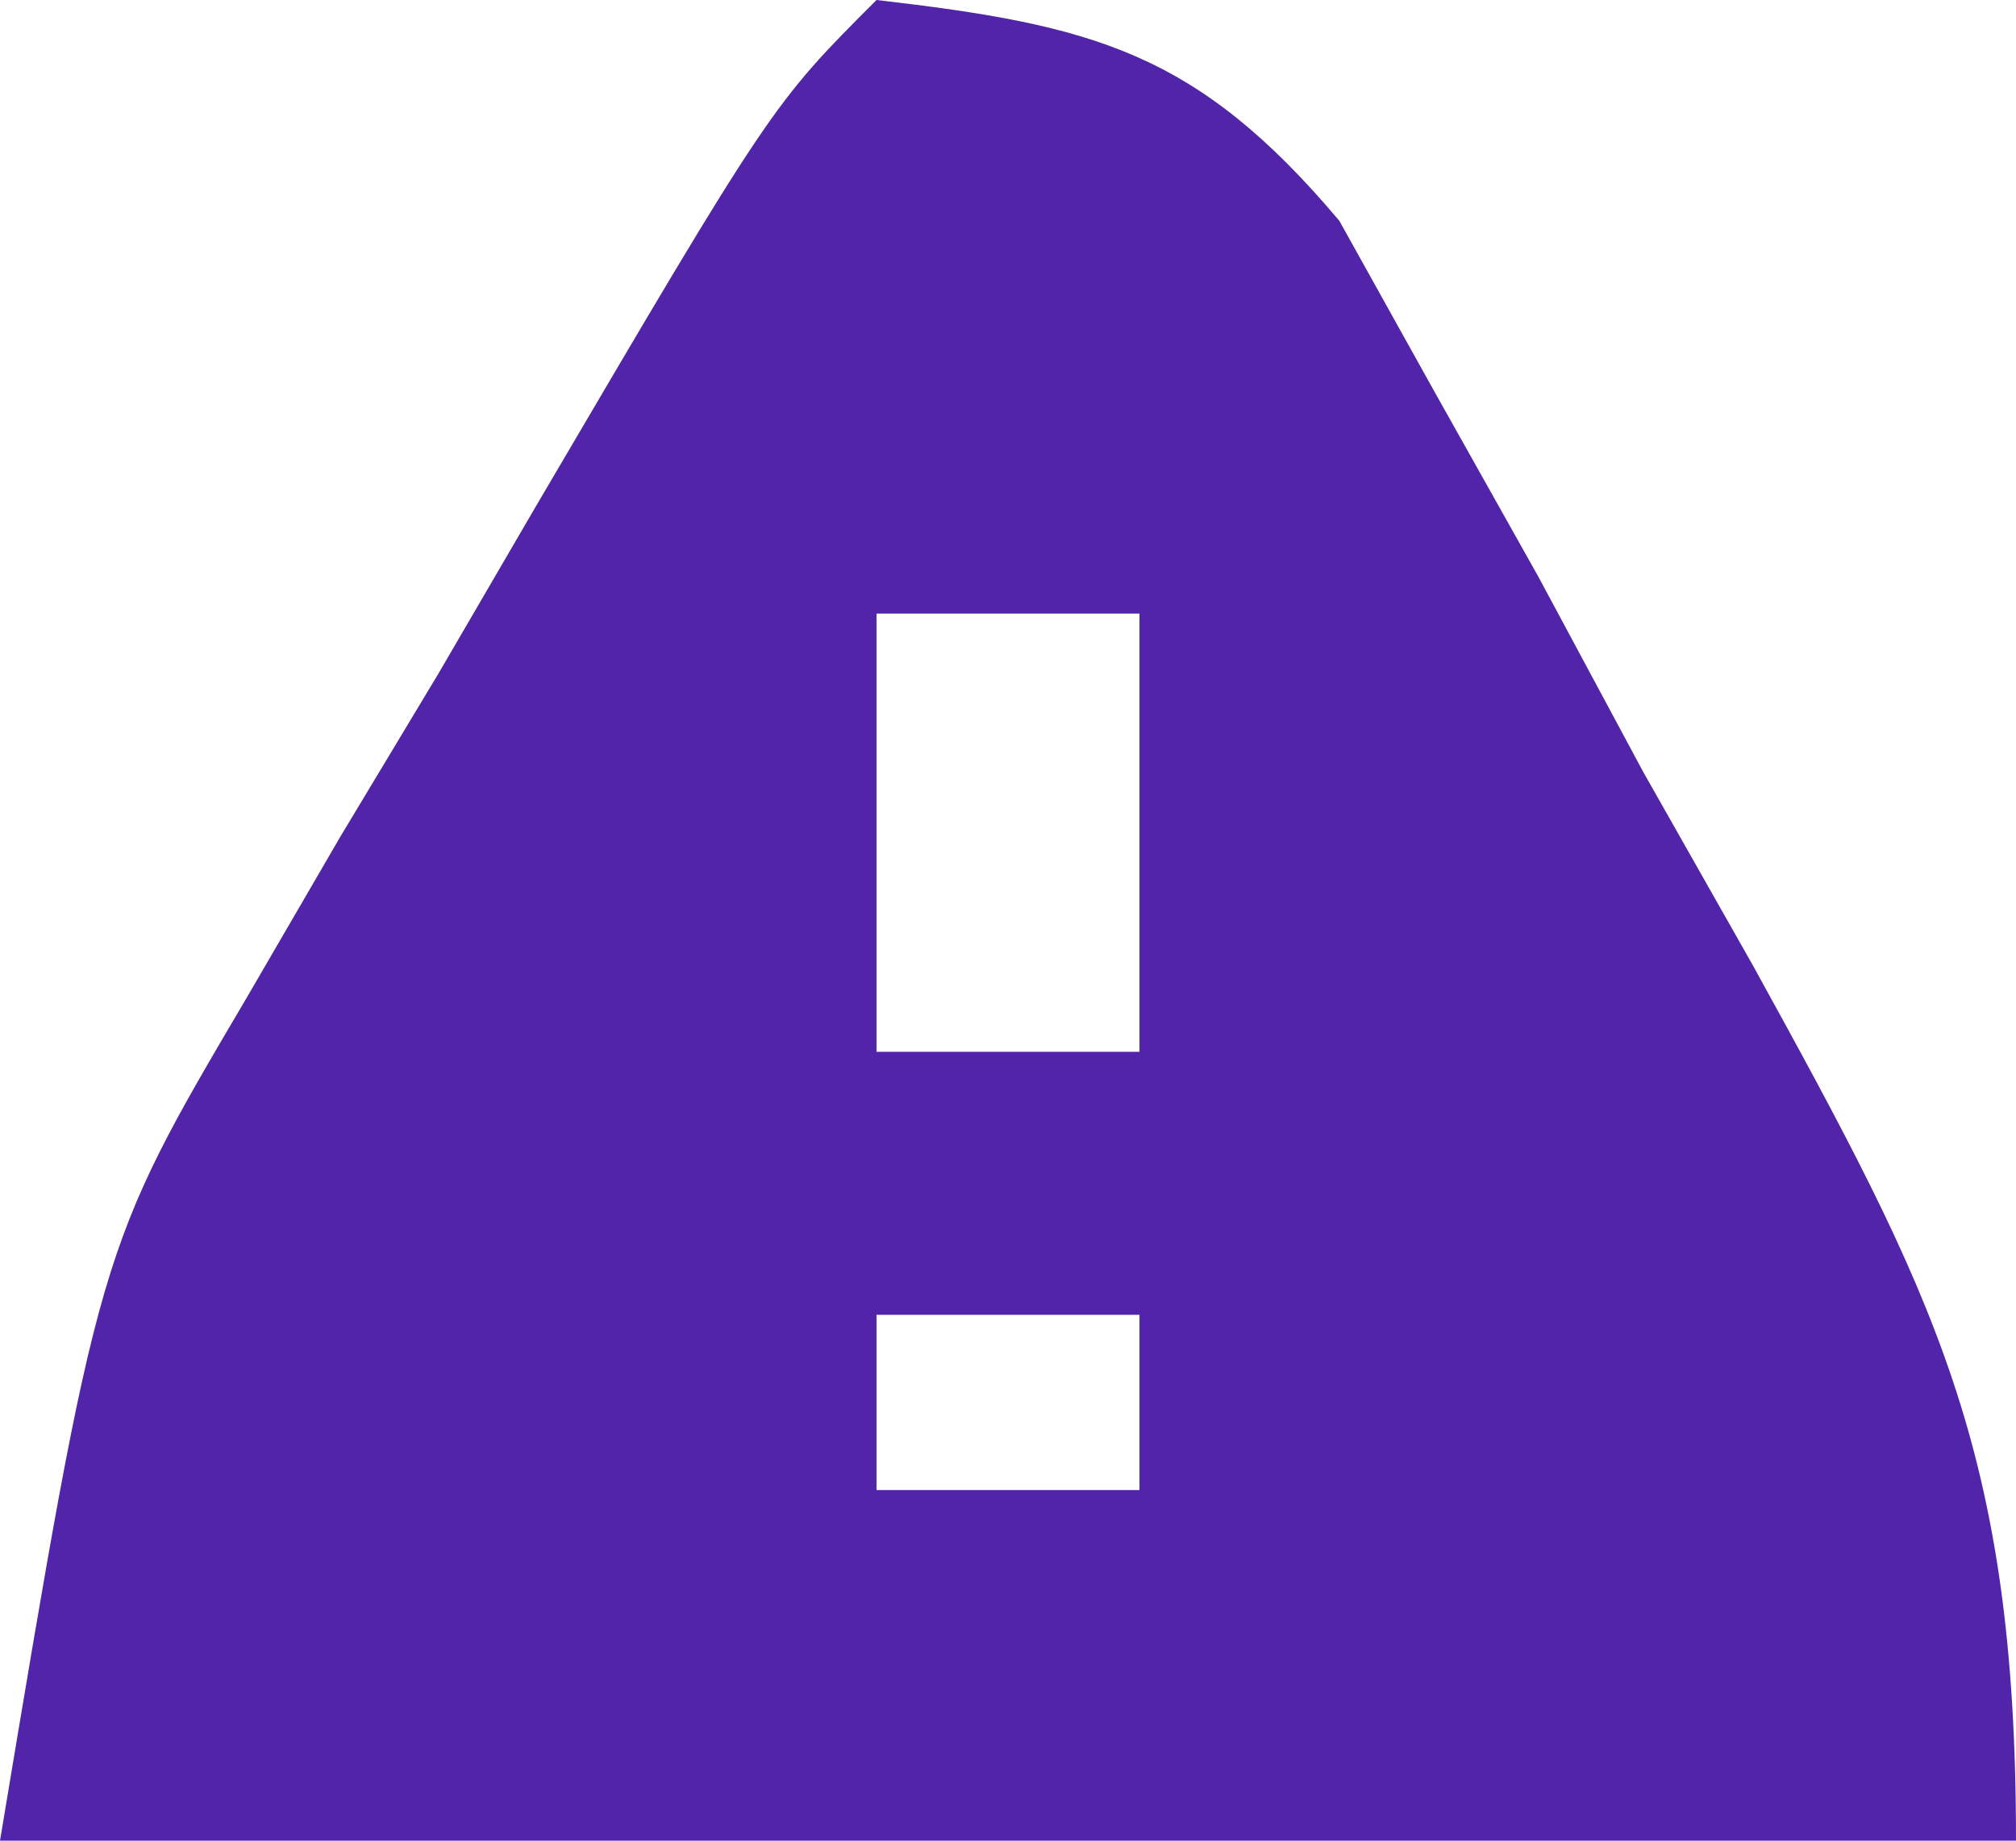
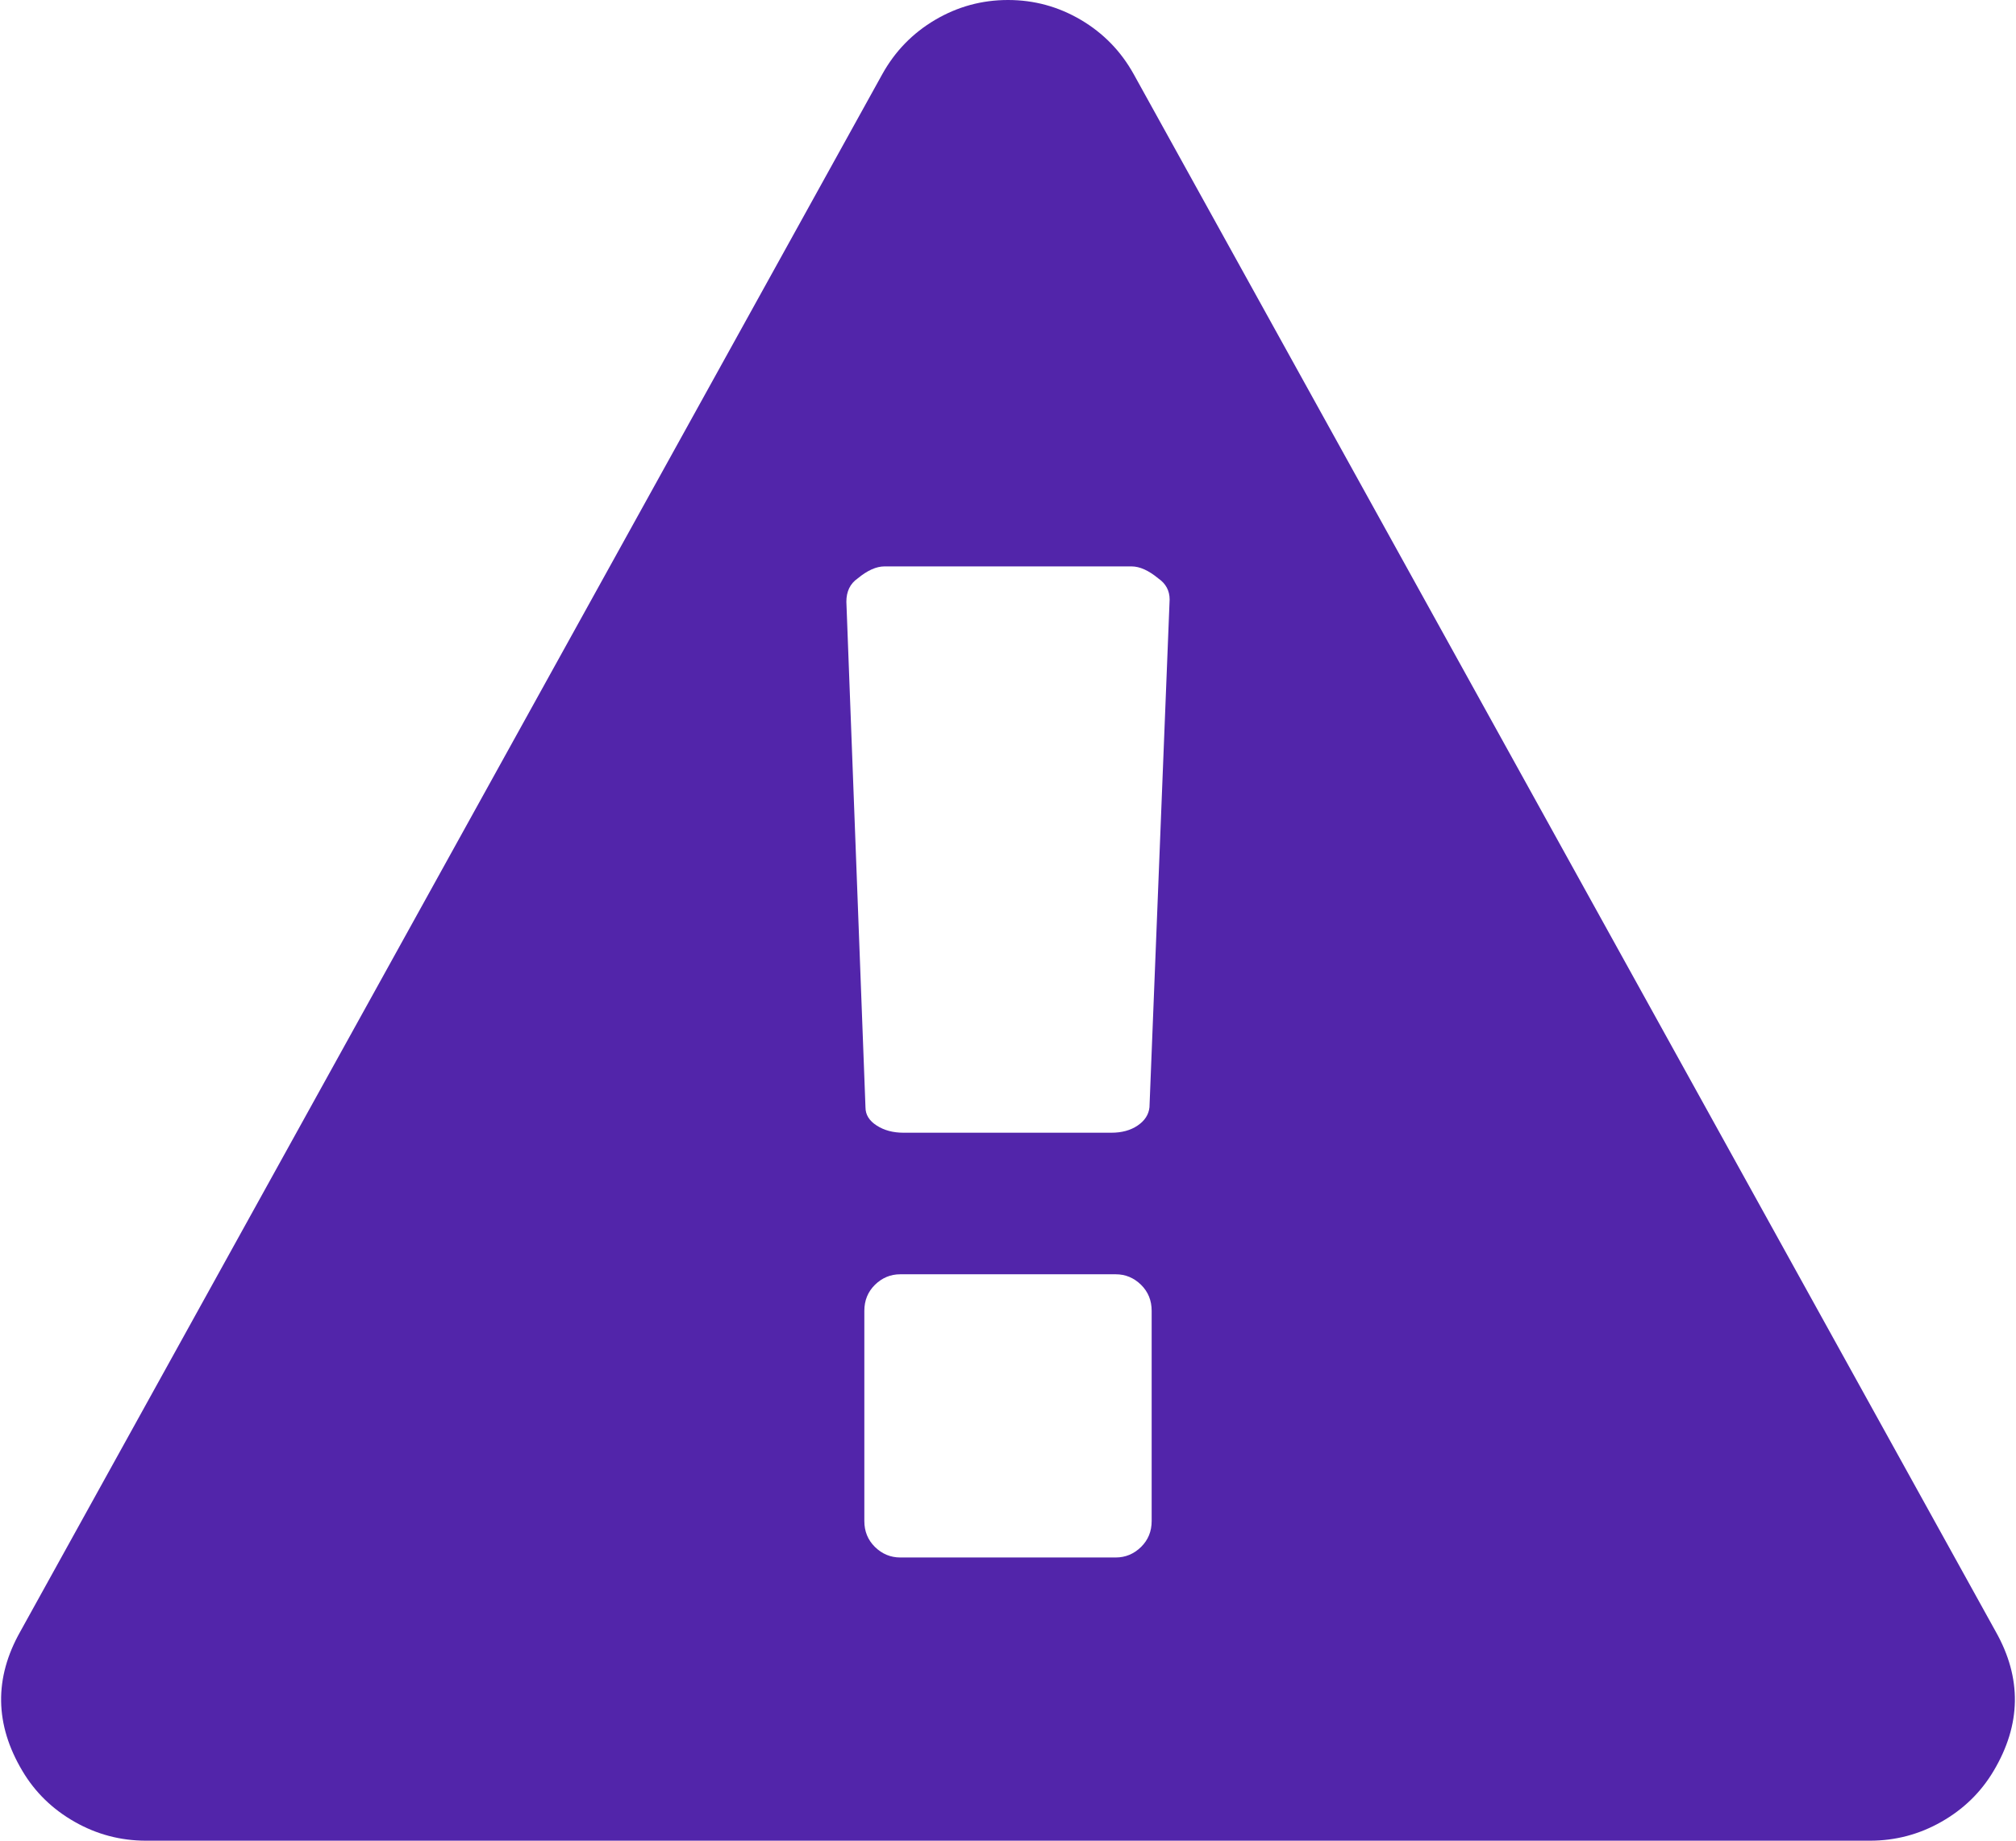
- <svg xmlns="http://www.w3.org/2000/svg" version="1.1" width="23" height="21">
-   <path d="M0 0 C2.473 0.286 3.654 0.59 5.28 2.519 C5.814 3.478 5.814 3.478 6.359 4.457 C6.753 5.158 7.146 5.858 7.551 6.58 C7.947 7.317 8.342 8.053 8.75 8.812 C9.161 9.538 9.572 10.263 9.996 11.01 C12.075 14.784 13 16.54 13 21 C5.41 21 -2.18 21 -10 21 C-8.875 14.248 -8.875 14.248 -7.188 11.387 C-6.658 10.475 -6.658 10.475 -6.117 9.545 C-5.749 8.932 -5.38 8.319 -5 7.688 C-4.447 6.739 -4.447 6.739 -3.883 5.771 C-1.195 1.195 -1.195 1.195 0 0 Z M0 7 C0 8.65 0 10.3 0 12 C0.99 12 1.98 12 3 12 C3 10.35 3 8.7 3 7 C2.01 7 1.02 7 0 7 Z M0 15 C0 15.66 0 16.32 0 17 C0.99 17 1.98 17 3 17 C3 16.34 3 15.68 3 15 C2.01 15 1.02 15 0 15 Z " fill="#5124AA" transform="translate(10,0)" />
+ <svg xmlns="http://www.w3.org/2000/svg" version="1.1" width="23px" height="21px">
+   <g transform="matrix(1 0 0 1 -43 -286 )">
+     <path d="M 13.018 17.649  C 13.099 17.569  13.139 17.471  13.139 17.353  L 13.139 14.955  C 13.139 14.837  13.099 14.738  13.018 14.658  C 12.936 14.578  12.84 14.538  12.729 14.538  L 10.271 14.538  C 10.16 14.538  10.064 14.578  9.982 14.658  C 9.901 14.738  9.861 14.837  9.861 14.955  L 9.861 17.353  C 9.861 17.471  9.901 17.569  9.982 17.649  C 10.064 17.729  10.16 17.769  10.271 17.769  L 12.729 17.769  C 12.84 17.769  12.936 17.729  13.018 17.649  Z M 12.979 12.841  C 13.06 12.786  13.105 12.717  13.114 12.633  L 13.344 6.84  C 13.344 6.739  13.301 6.659  13.216 6.6  C 13.105 6.508  13.003 6.462  12.909 6.462  L 10.091 6.462  C 9.997 6.462  9.895 6.508  9.784 6.6  C 9.699 6.659  9.656 6.748  9.656 6.865  L 9.874 12.633  C 9.874 12.717  9.916 12.786  10.002 12.841  C 10.087 12.896  10.189 12.923  10.309 12.923  L 12.678 12.923  C 12.798 12.923  12.898 12.896  12.979 12.841  Z M 12.332 0.227  C 12.589 0.379  12.789 0.585  12.934 0.846  L 22.769 18.615  C 23.068 19.145  23.06 19.675  22.744 20.205  C 22.599 20.449  22.4 20.642  22.148 20.785  C 21.897 20.928  21.625 21  21.335 21  L 1.665 21  C 1.375 21  1.103 20.928  0.852 20.785  C 0.6 20.642  0.401 20.449  0.256 20.205  C -0.06 19.675  -0.068 19.145  0.231 18.615  L 10.066 0.846  C 10.211 0.585  10.411 0.379  10.668 0.227  C 10.924 0.076  11.201 0  11.5 0  C 11.799 0  12.076 0.076  12.332 0.227  Z " fill-rule="nonzero" fill="#5225aa" stroke="none" transform="matrix(1 0 0 1 43 286 )" />
+   </g>
</svg>
